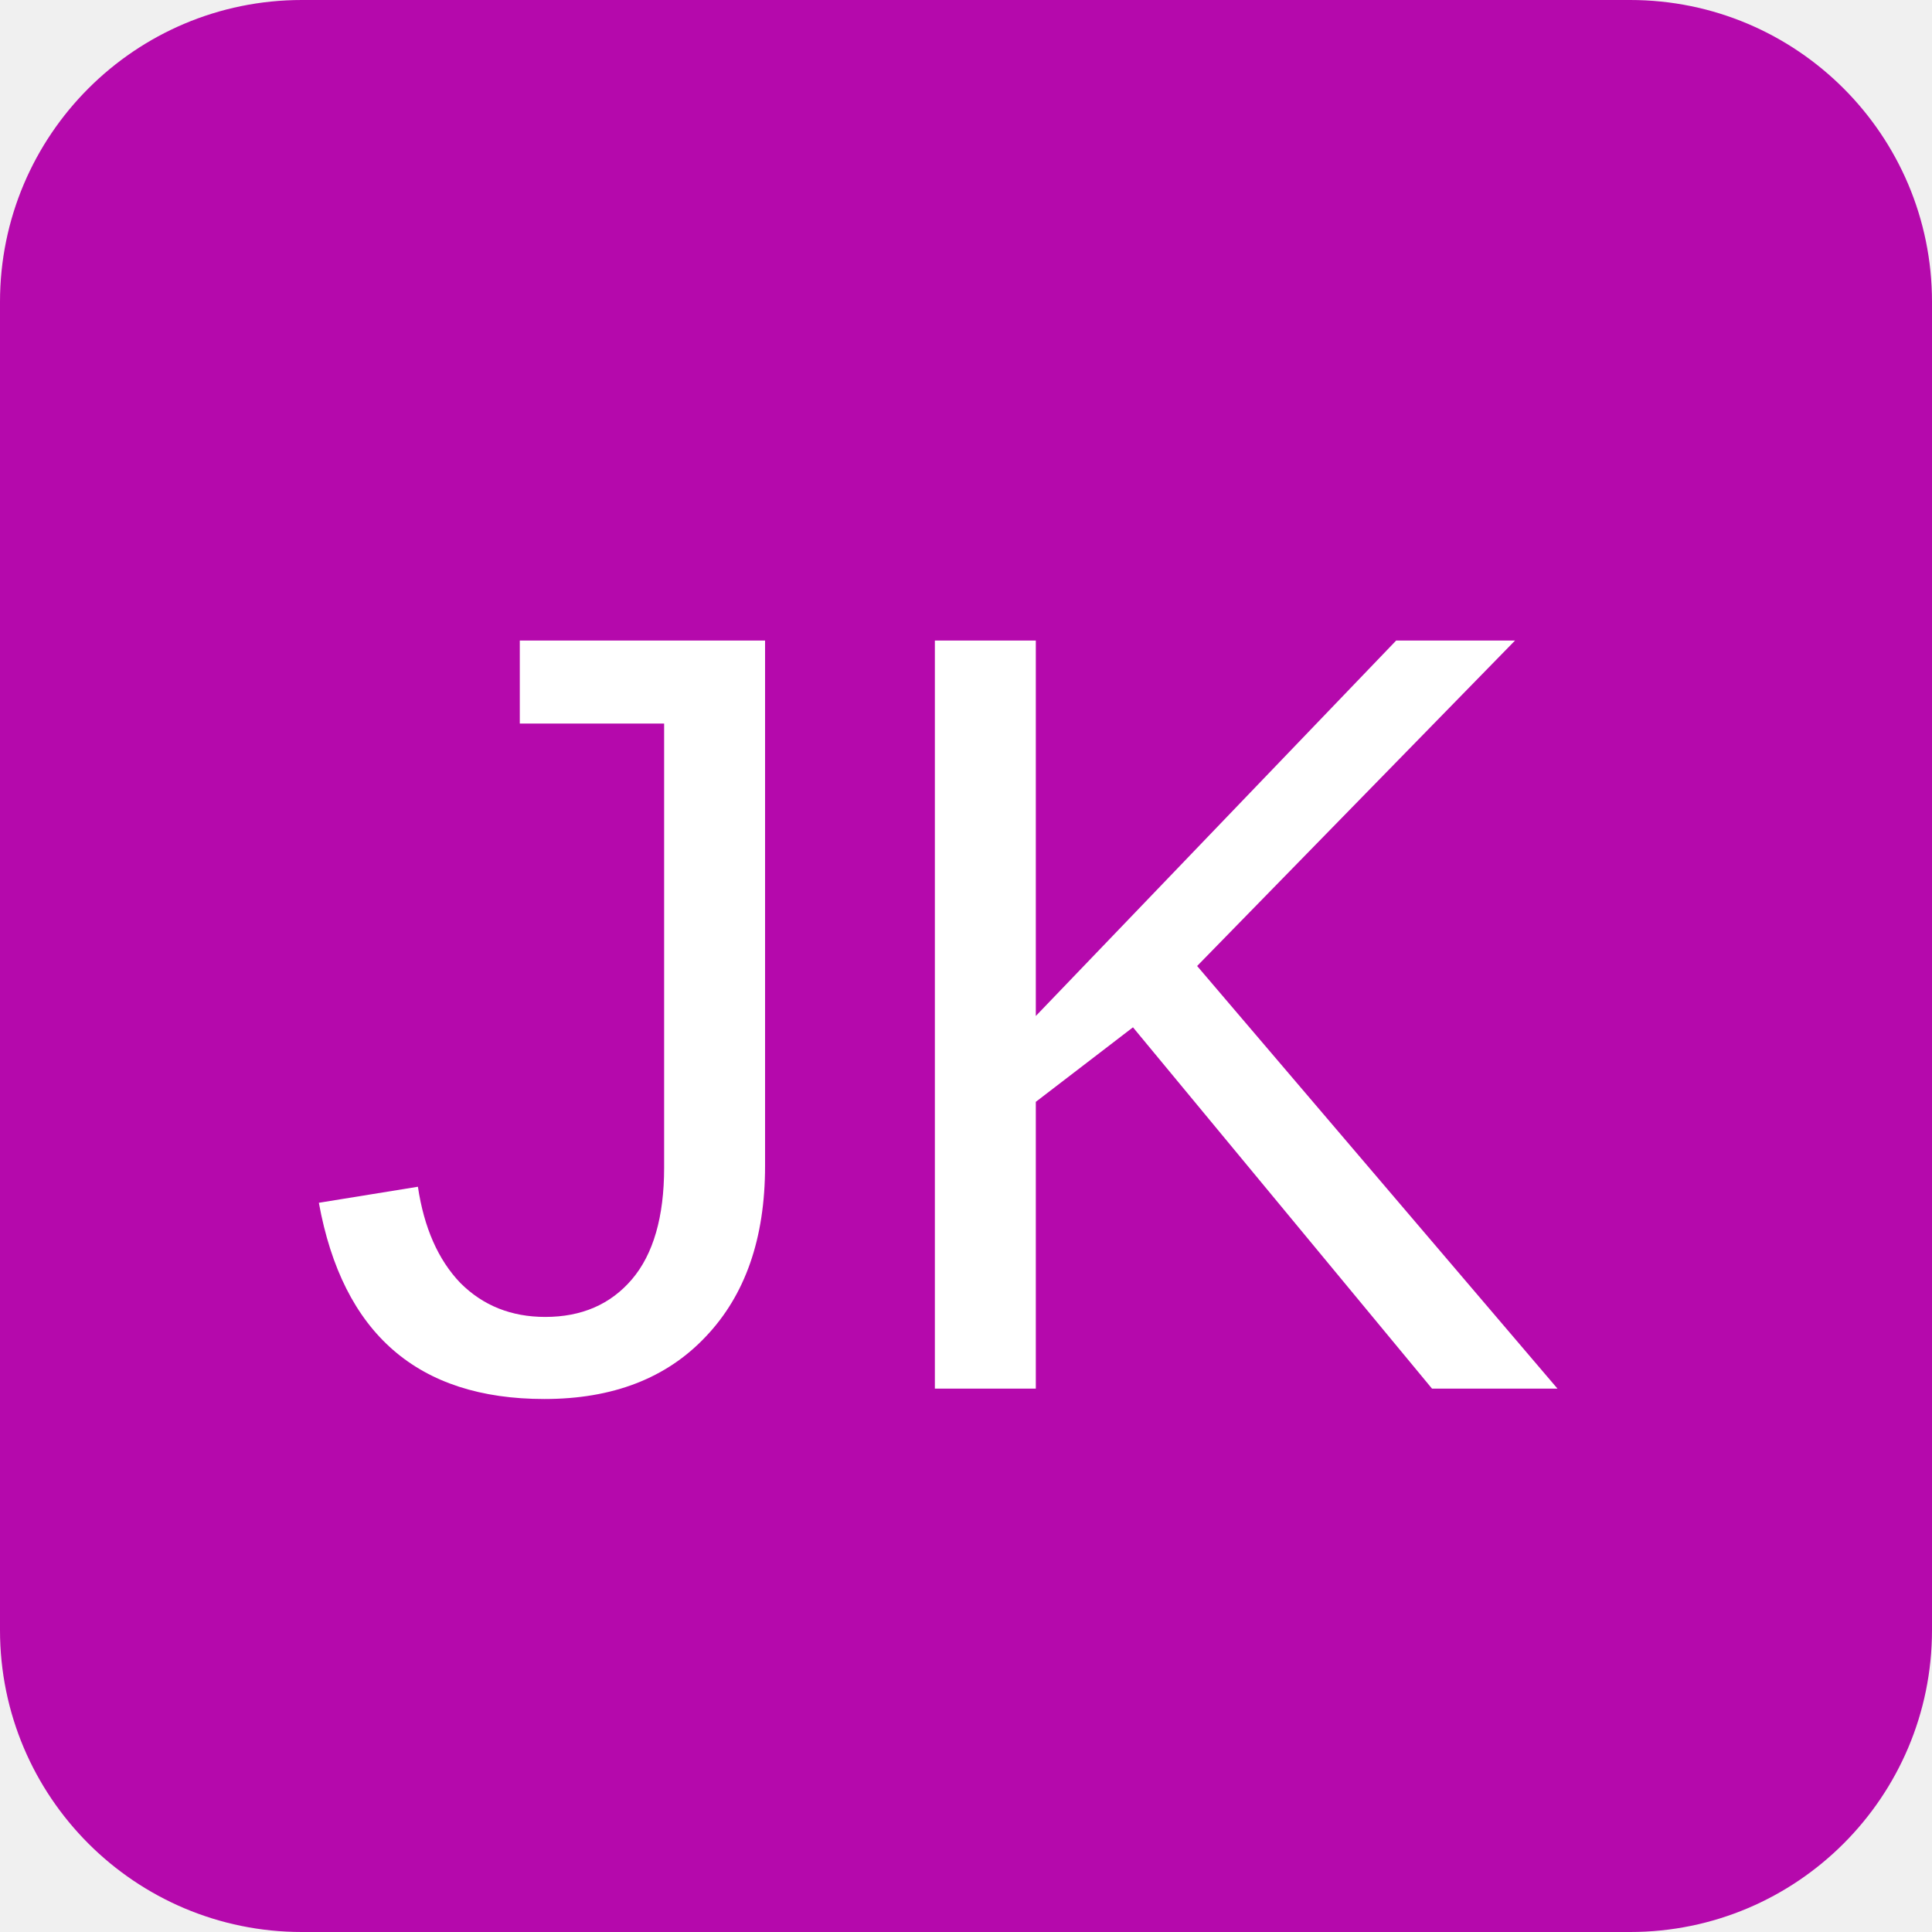
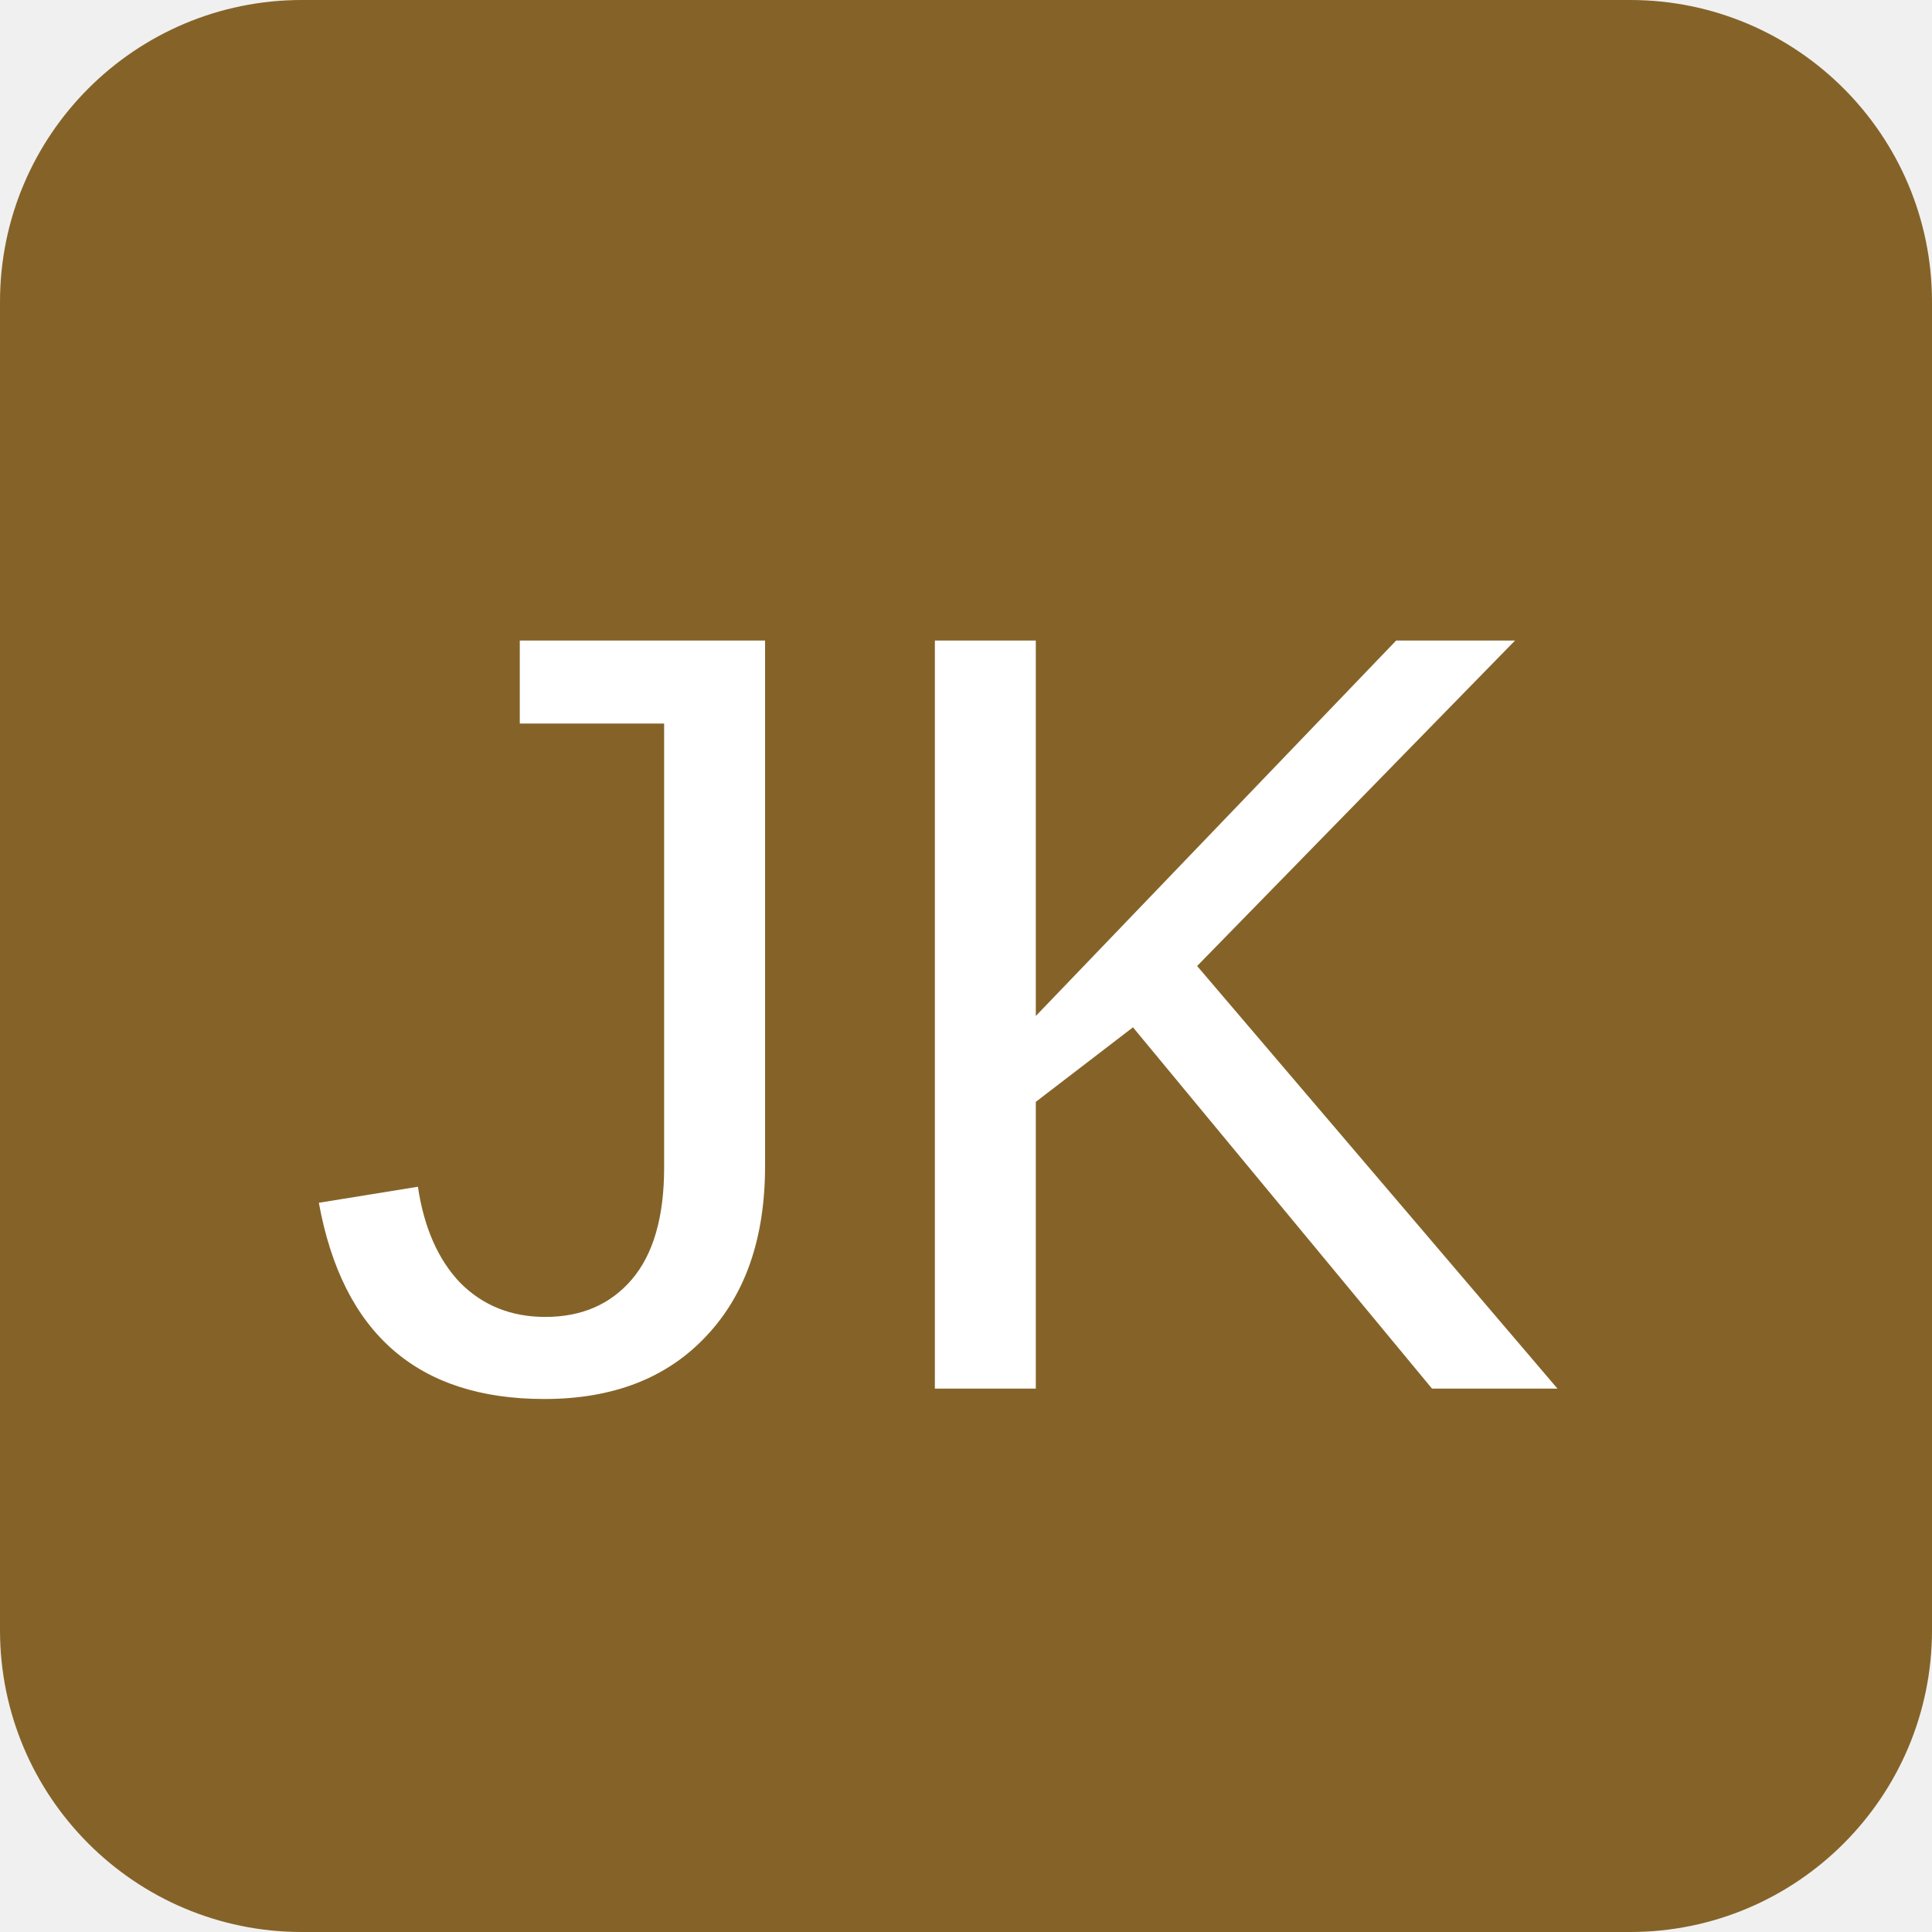
<svg xmlns="http://www.w3.org/2000/svg" viewBox="0 0 32 32">
-   <rect width="32" height="32" rx="5" fill="#b509ac" />
+   <rect width="32" height="32" rx="5" fill="#856328" />
  <text x="5" y="23" font-family="Arial" font-size="18" fill="white">JK</text>
</svg>
